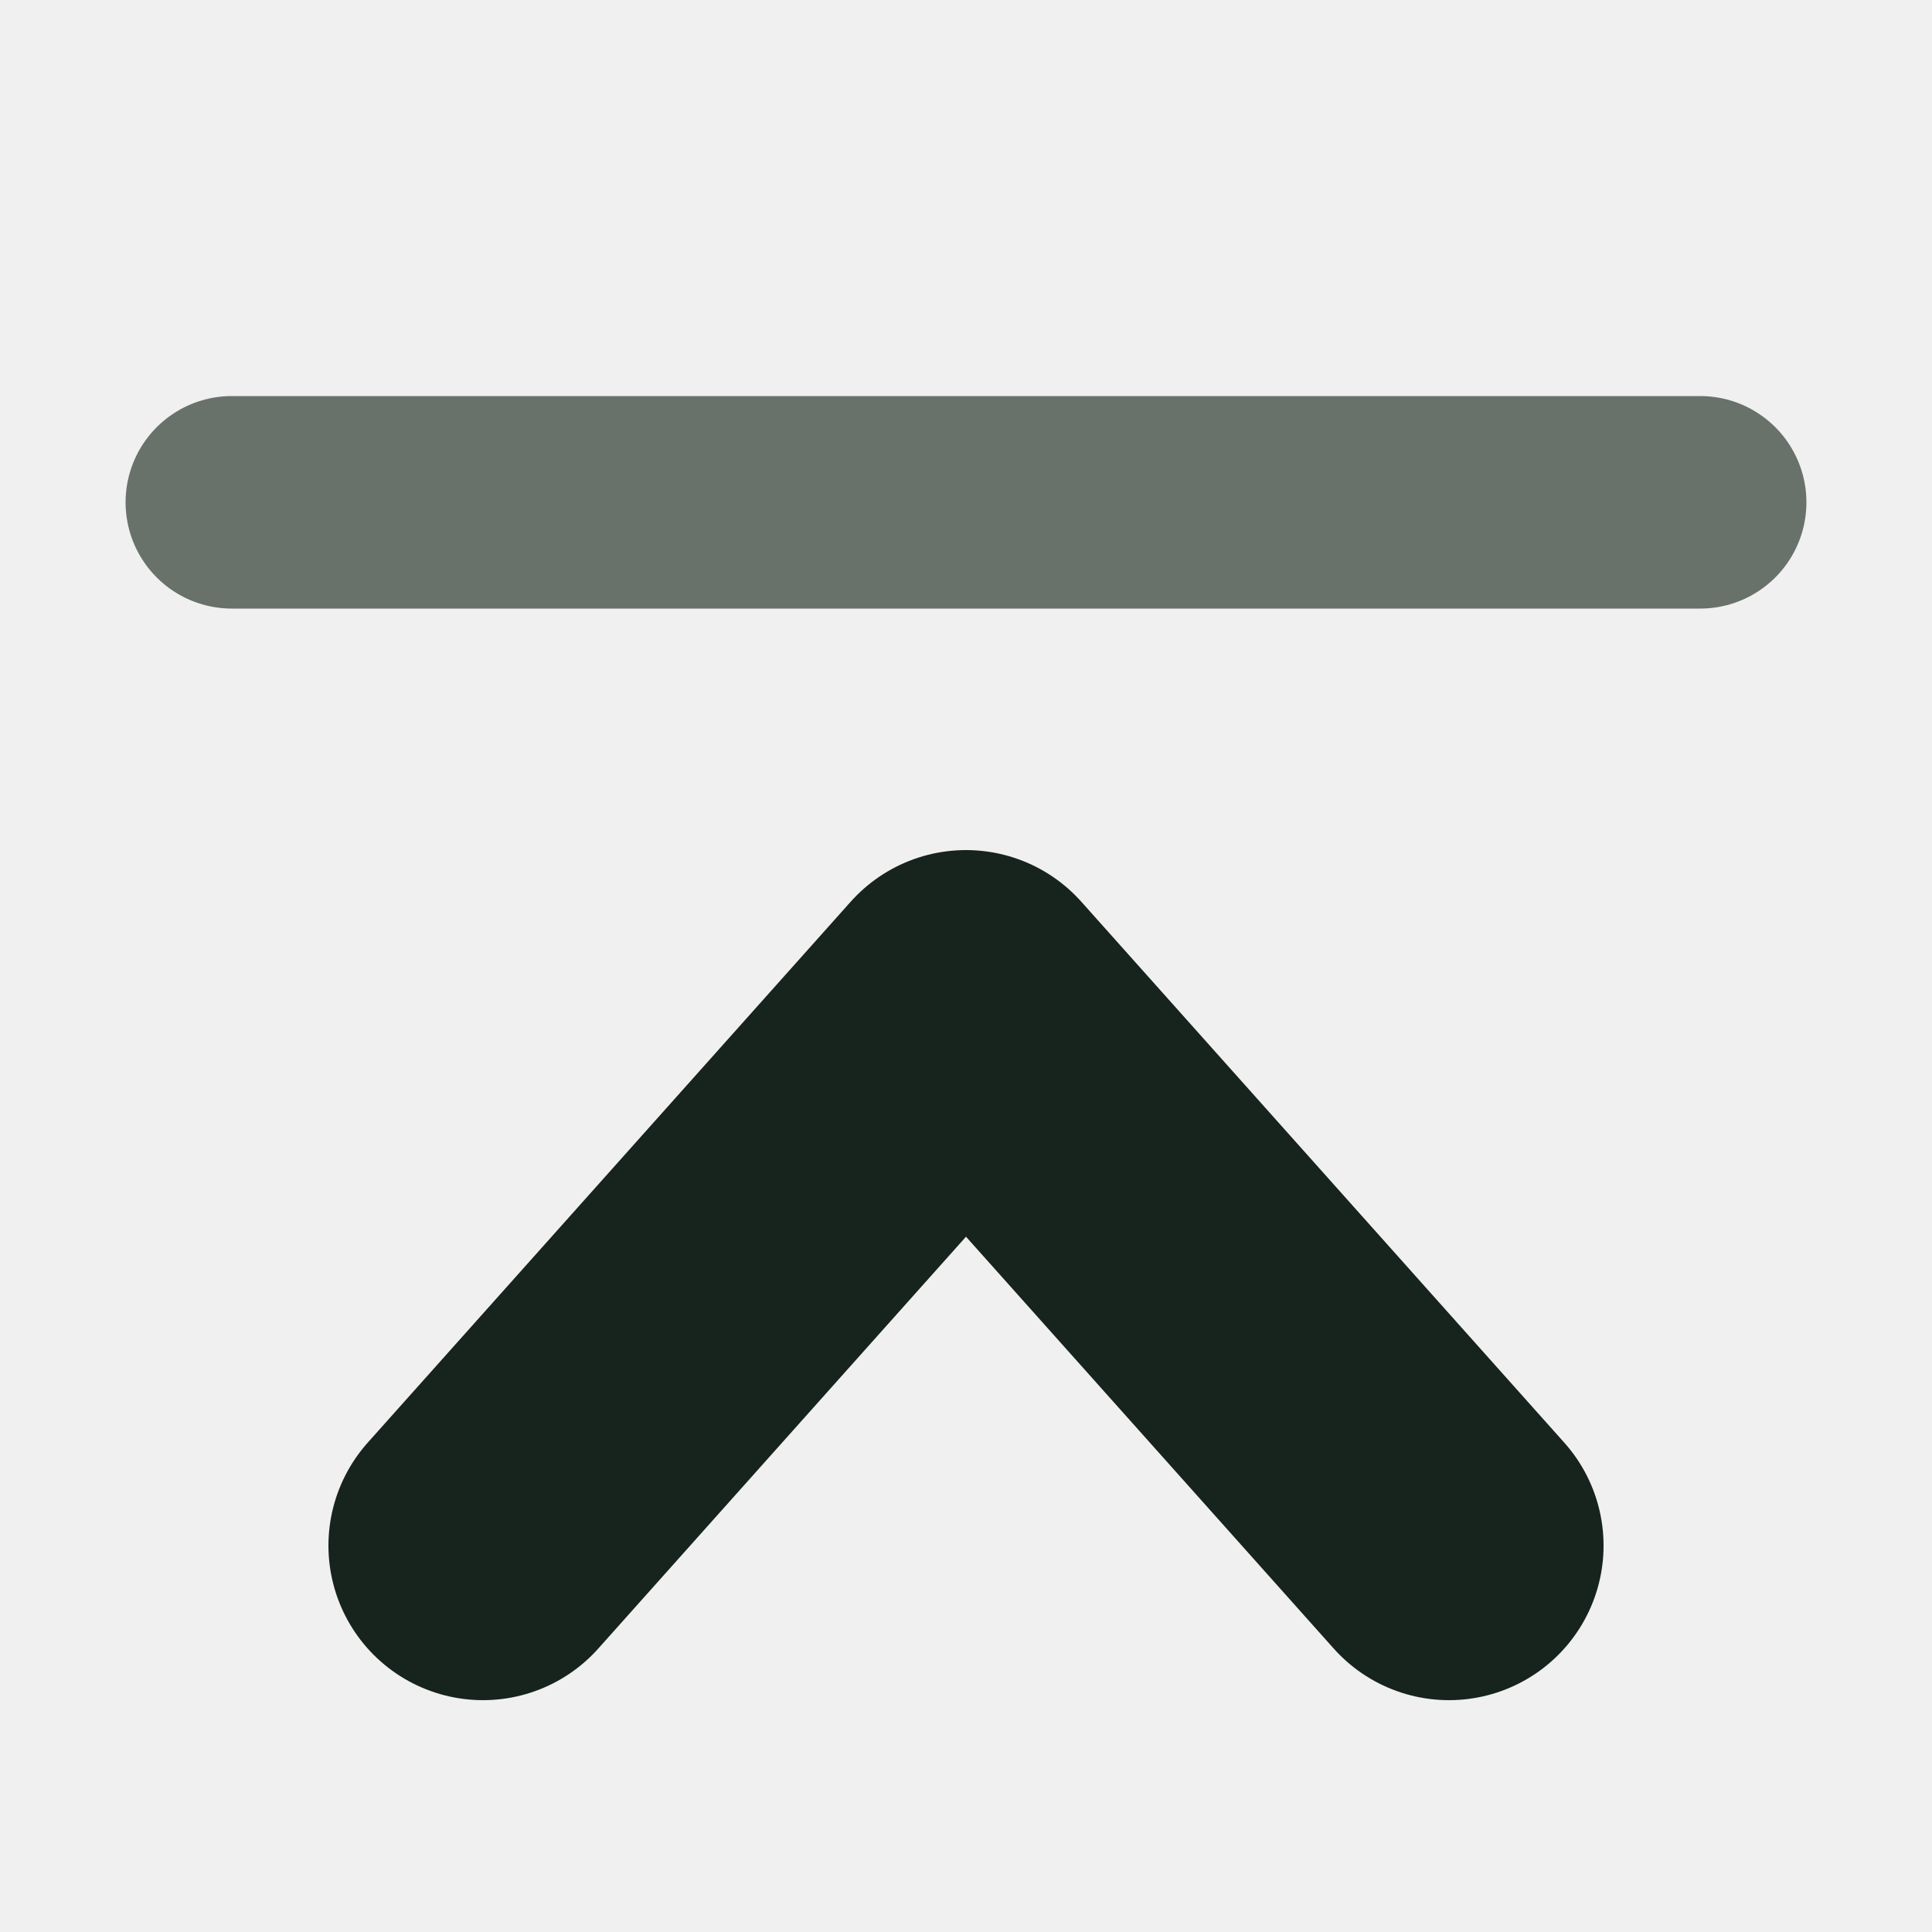
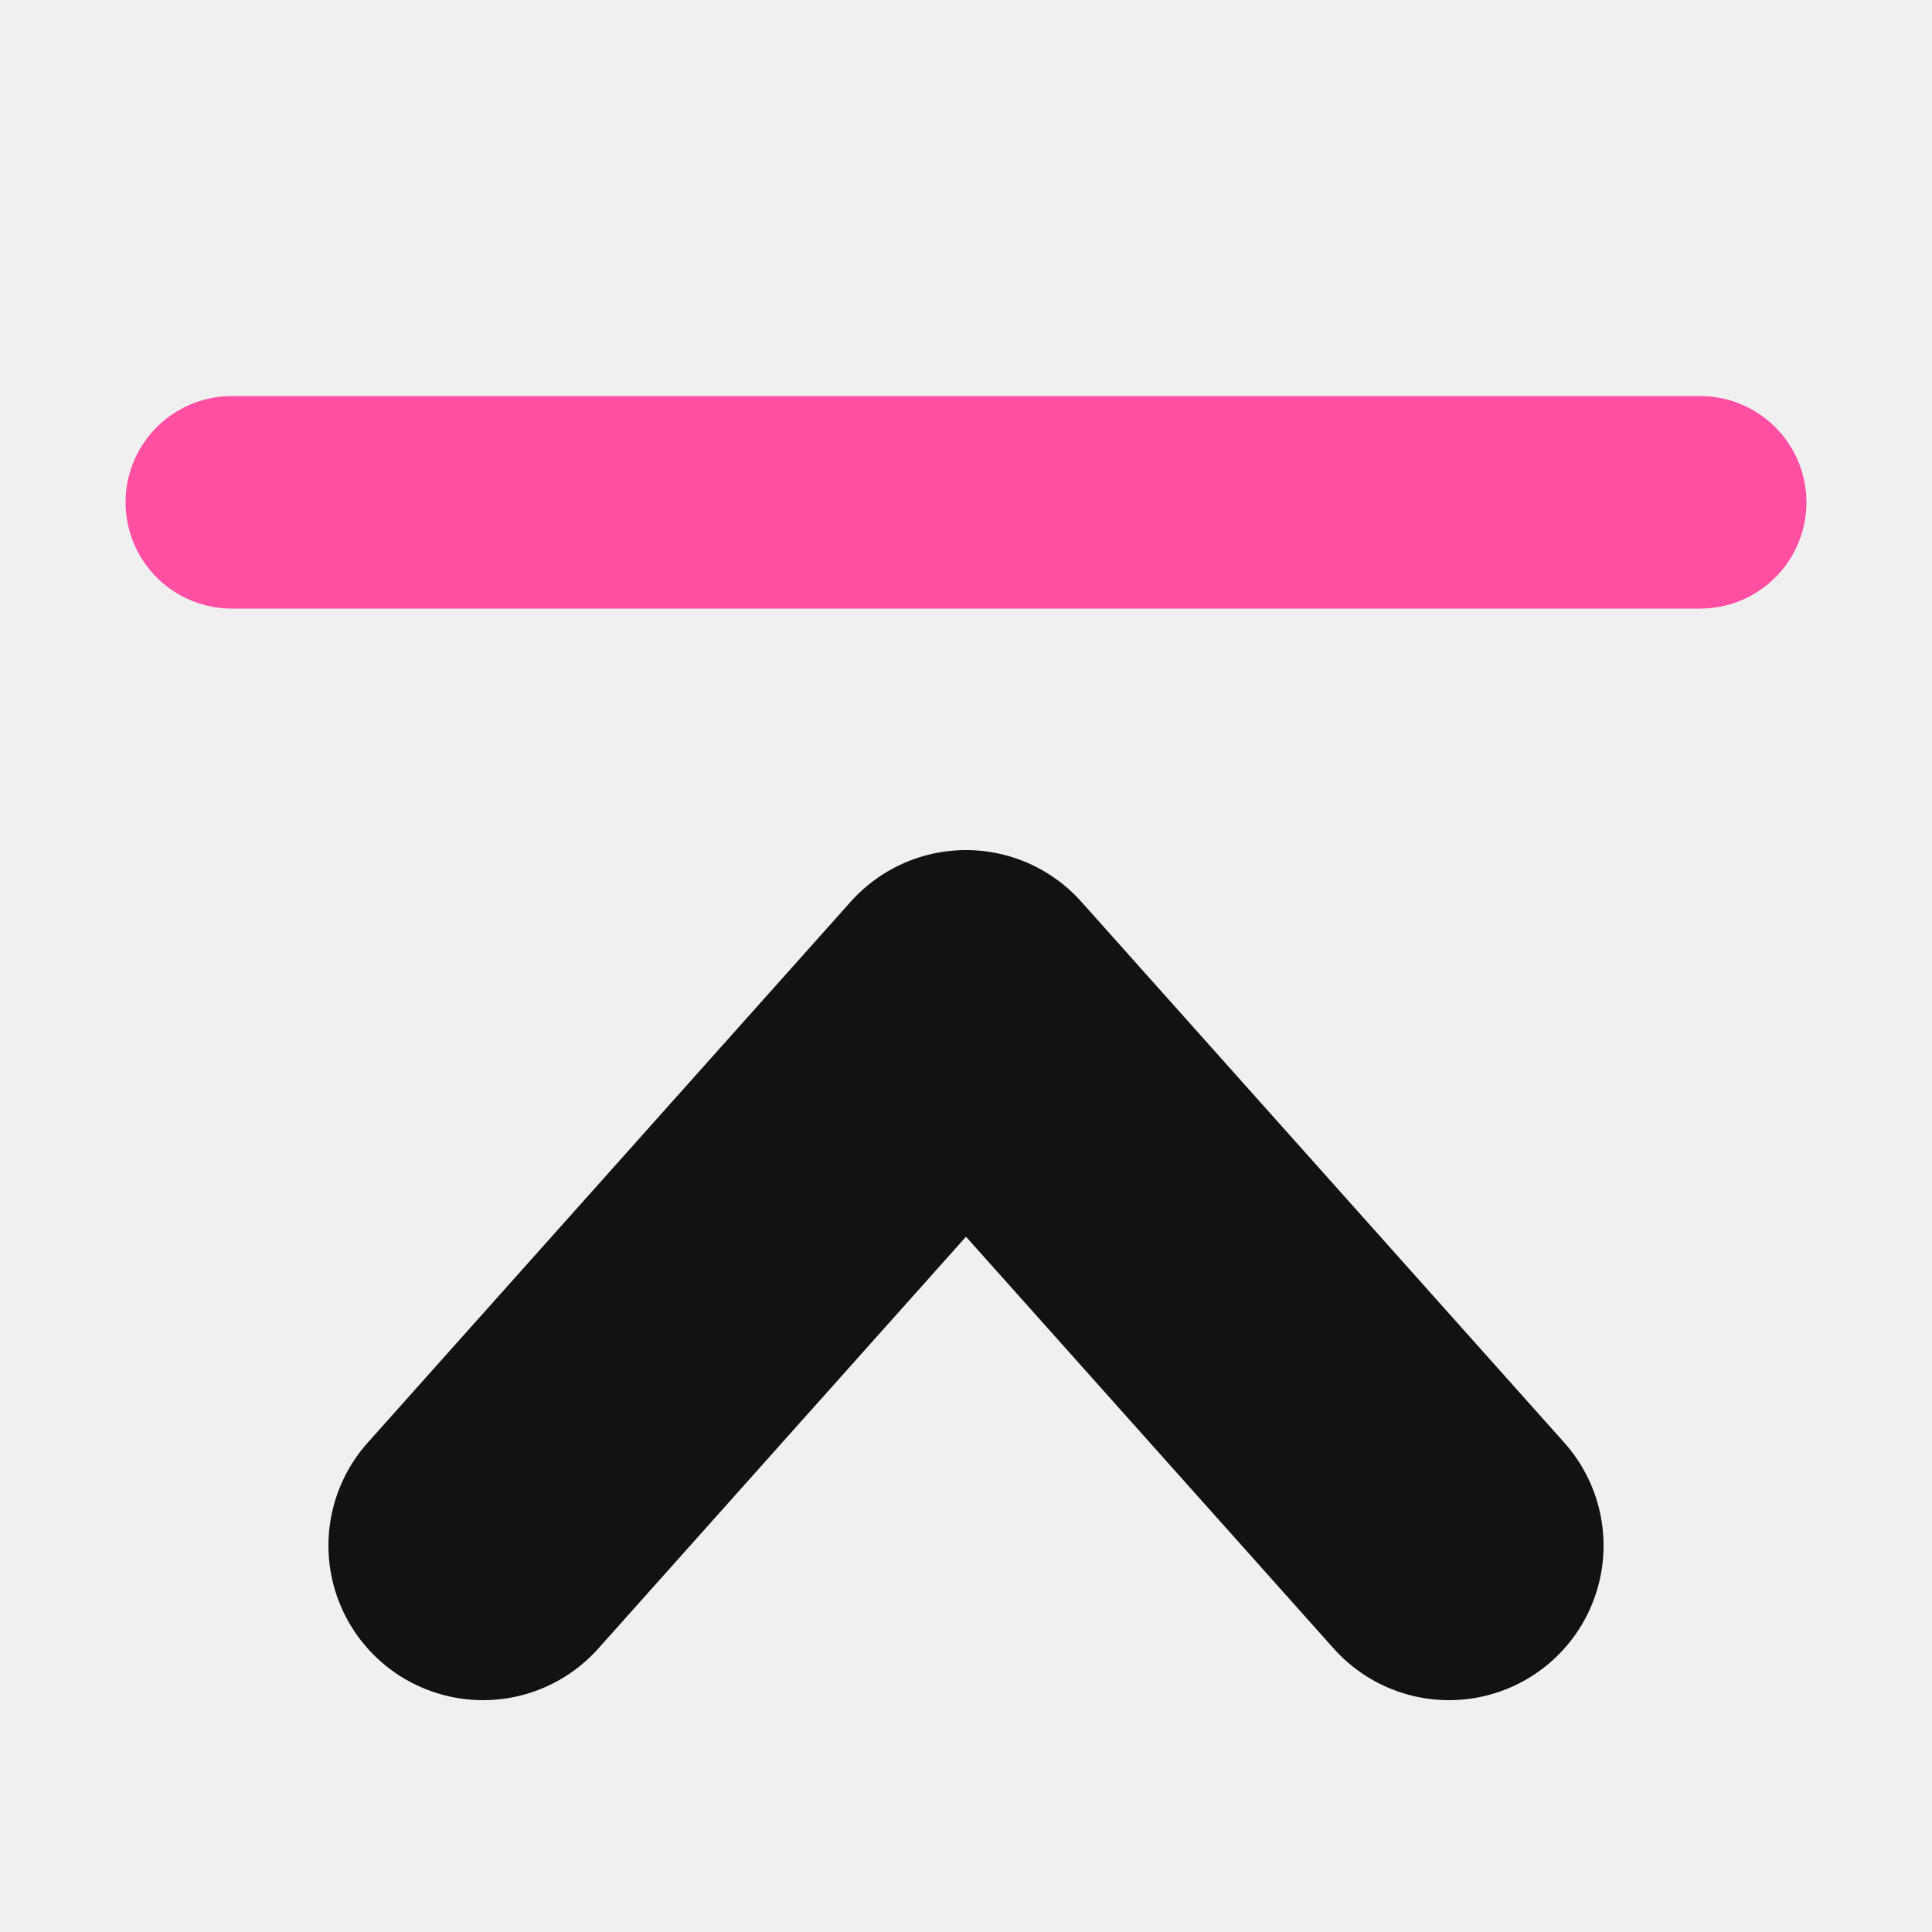
<svg xmlns="http://www.w3.org/2000/svg" viewBox="0 0 100 100">
  <style>
-     .line { stroke: #69716B; }
-     .caret { stroke: #17231D; }
+     .line { stroke: #FF4FA3; }
+     .caret { stroke: #121212; }
    @media (prefers-color-scheme: dark) {
-       .line { stroke: #9AA39C; }
-       .caret { stroke: #F3F4F0; }
+       .caret { stroke: #FFFFFF; }
    }
  </style>
  <path class="line" d="M12 26 L88 26" fill="none" stroke-width="11" stroke-linecap="round" />
  <path class="caret" d="M25 80 L50 52 L75 80" fill="none" stroke-width="16" stroke-linecap="round" stroke-linejoin="round" />
</svg>
